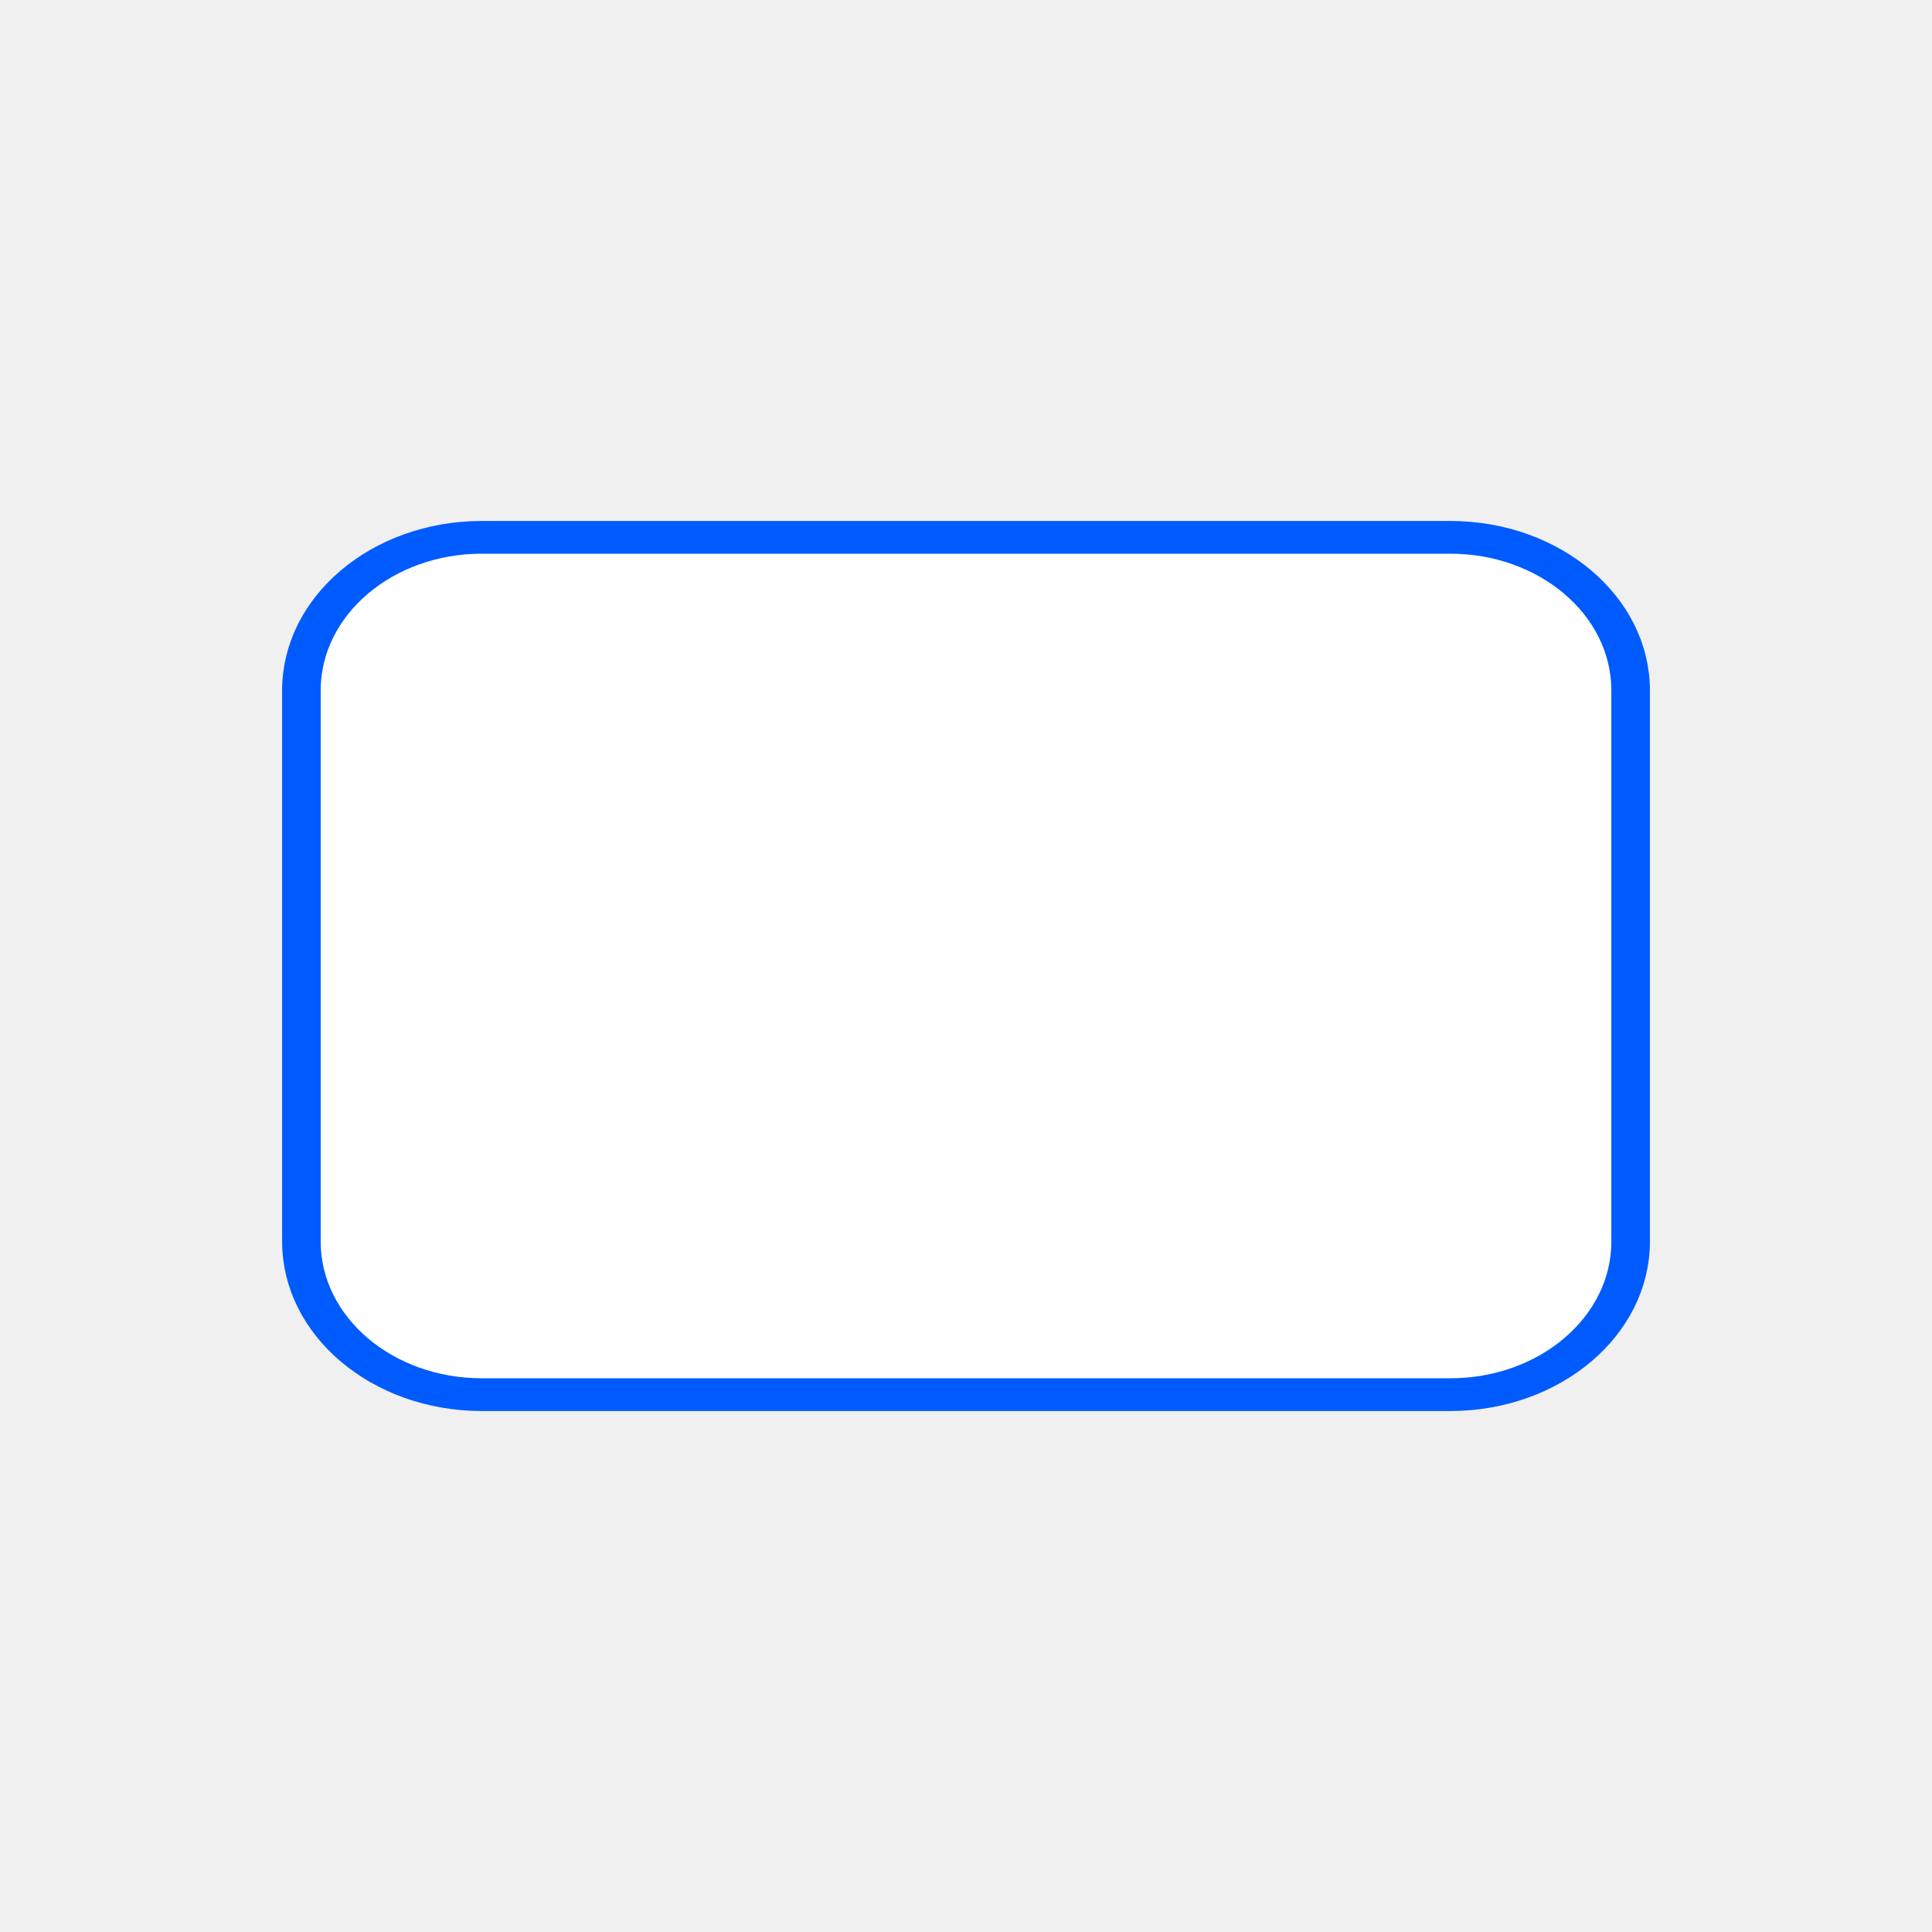
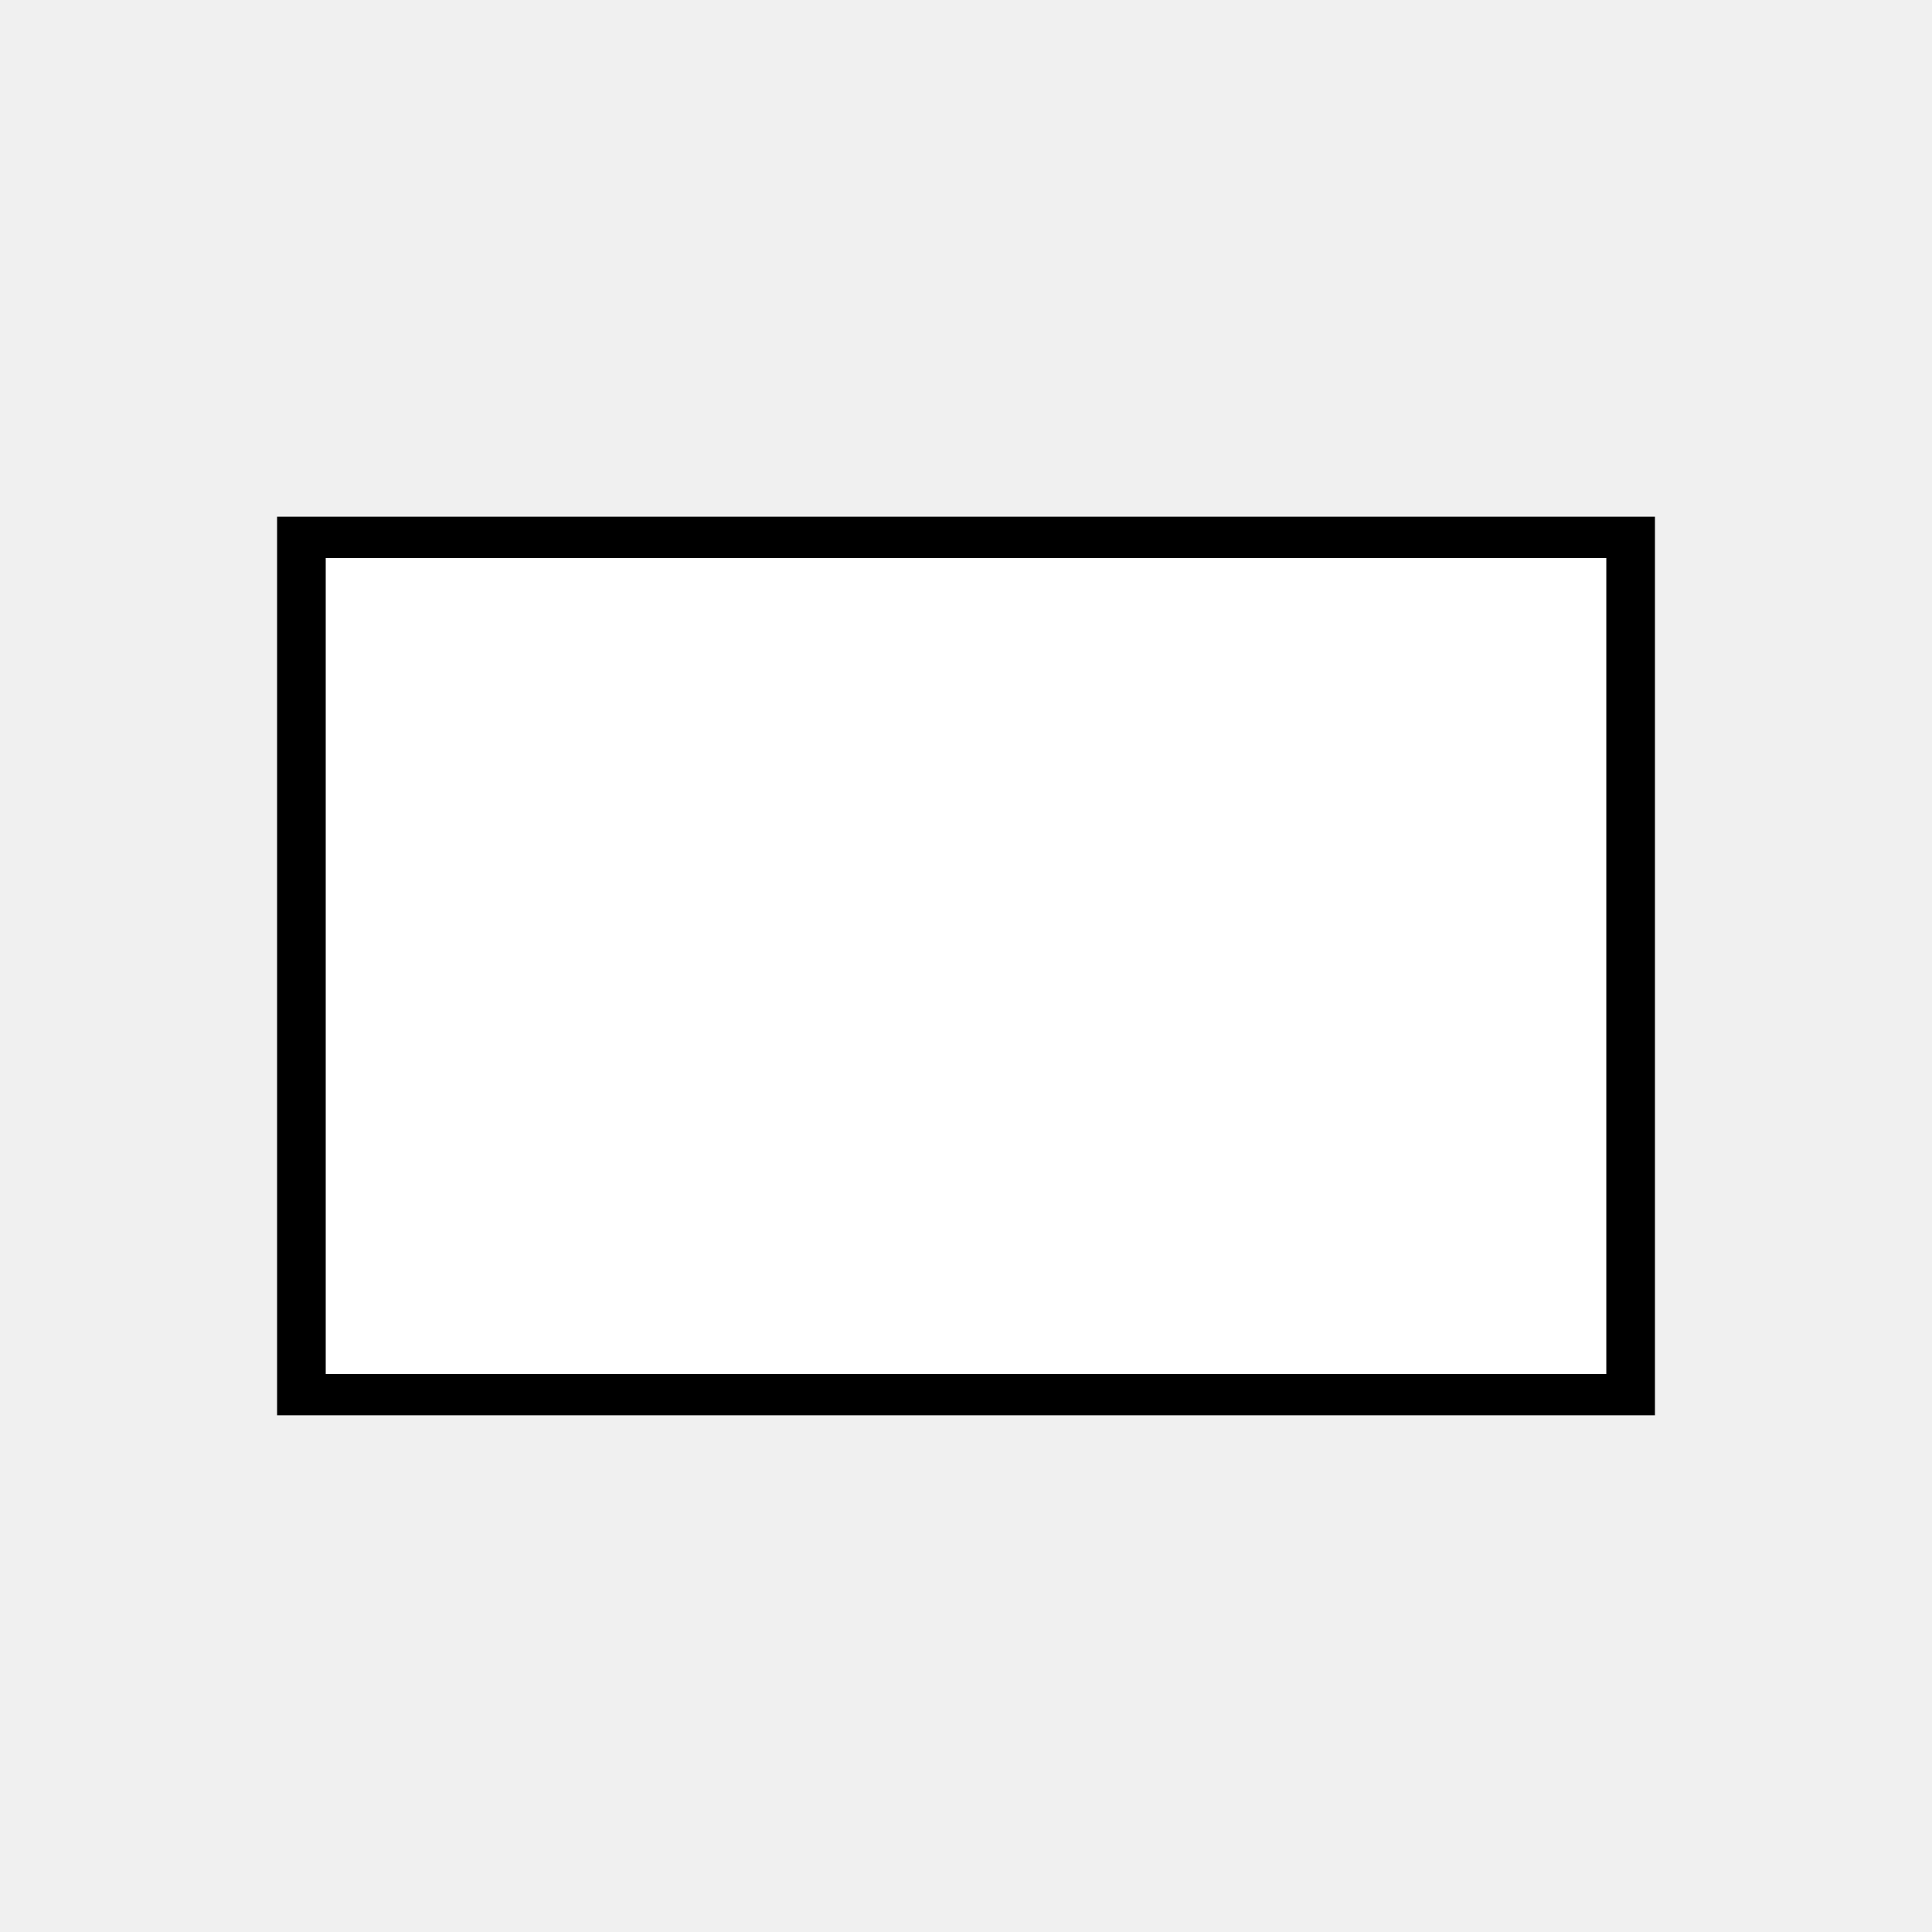
<svg xmlns="http://www.w3.org/2000/svg" version="1.1" id="svg8" x="0px" y="0px" viewBox="0 0 125 125" xml:space="preserve" width="125" height="125">
  <defs id="defs1414">
    <clipPath clipPathUnits="userSpaceOnUse" id="clipPath1082">
      <g id="use1084">
        <g id="g888">
          <rect style="fill:#ff0000;fill-opacity:1;stroke:none;stroke-width:0.22;stroke-miterlimit:4;stroke-dasharray:none;stroke-opacity:1" id="rect878" width="5.8" height="18.323" x="47.361" y="61.184" ry="2.552" />
          <rect style="fill:#ffffff;fill-opacity:1;stroke:none;stroke-width:0.438;stroke-miterlimit:4;stroke-dasharray:none;stroke-opacity:1" id="rect880" width="5.821" height="13.953" x="47.361" y="61.184" ry="1.892" rx="0" />
          <rect style="fill:#ff0000;fill-opacity:1;stroke:none;stroke-width:0.438;stroke-miterlimit:4;stroke-dasharray:none;stroke-opacity:1" id="rect882" width="5.695" height="11.605" x="47.361" y="61.184" ry="1.892" rx="0" />
          <rect style="fill:#ffffff;fill-opacity:1;stroke:none;stroke-width:0.438;stroke-miterlimit:4;stroke-dasharray:none;stroke-opacity:1" id="rect884" width="5.709" height="6.812" x="47.361" y="61.184" ry="1.892" rx="0" />
          <rect style="fill:#ff0000;fill-opacity:1;stroke:none;stroke-width:0.438;stroke-miterlimit:4;stroke-dasharray:none;stroke-opacity:1" id="rect886" width="5.732" height="4.331" x="47.361" y="61.184" ry="1.496" rx="1.439" />
        </g>
      </g>
    </clipPath>
    <clipPath clipPathUnits="userSpaceOnUse" id="clipPath1158">
      <g id="use1160">
        <g id="g874" clip-path="url(#clipPath1082)">
          <g id="g872">
            <g id="g870">
              <rect style="fill:#ff0000;fill-opacity:1;stroke:none;stroke-width:0.22;stroke-miterlimit:4;stroke-dasharray:none;stroke-opacity:1" id="rect860" width="5.8" height="18.323" x="47.361" y="61.184" ry="2.552" />
              <rect style="fill:#ffffff;fill-opacity:1;stroke:none;stroke-width:0.438;stroke-miterlimit:4;stroke-dasharray:none;stroke-opacity:1" id="rect862" width="5.821" height="13.953" x="47.361" y="61.184" ry="1.892" rx="0" />
              <rect style="fill:#ff0000;fill-opacity:1;stroke:none;stroke-width:0.438;stroke-miterlimit:4;stroke-dasharray:none;stroke-opacity:1" id="rect864" width="5.695" height="11.605" x="47.361" y="61.184" ry="1.892" rx="0" />
              <rect style="fill:#ffffff;fill-opacity:1;stroke:none;stroke-width:0.438;stroke-miterlimit:4;stroke-dasharray:none;stroke-opacity:1" id="rect866" width="5.709" height="6.812" x="47.361" y="61.184" ry="1.892" rx="0" />
              <rect style="fill:#ff0000;fill-opacity:1;stroke:none;stroke-width:0.438;stroke-miterlimit:4;stroke-dasharray:none;stroke-opacity:1" id="rect868" width="5.732" height="4.331" x="47.361" y="61.184" ry="1.496" rx="1.439" />
            </g>
          </g>
        </g>
      </g>
    </clipPath>
    <clipPath clipPathUnits="userSpaceOnUse" id="clipPath1168">
      <rect style="fill:none;fill-opacity:1;stroke:#000000;stroke-width:0.22;stroke-miterlimit:4;stroke-dasharray:none;stroke-opacity:1" id="rect1170" width="5.776" height="17.94" x="47.361" y="61.184" ry="2.552" rx="1.833" />
    </clipPath>
  </defs>
  <style type="text/css" id="style1393">
	.st0{fill:#FFEB1D;}
</style>
  <g id="g899" transform="matrix(1.741463,0,0,1.478261,-33.75134,-40.74957)">
-     <rect style="fill:#ffffff;fill-opacity:1;stroke:#005bff;stroke-width:1.433;stroke-opacity:1;stroke-miterlimit:4;stroke-dasharray:none" id="rect906" width="49.384" height="37.522" x="30.579" y="51.084" ry="6.7" />
+     <rect style="fill:#ffffff;fill-opacity:1;stroke:#000000;stroke-width:1.807;stroke-miterlimit:4;stroke-dasharray:none;stroke-opacity:1" id="rect906" width="49.384" height="37.522" x="30.579" y="51.084" ry="0" />
  </g>
</svg>
